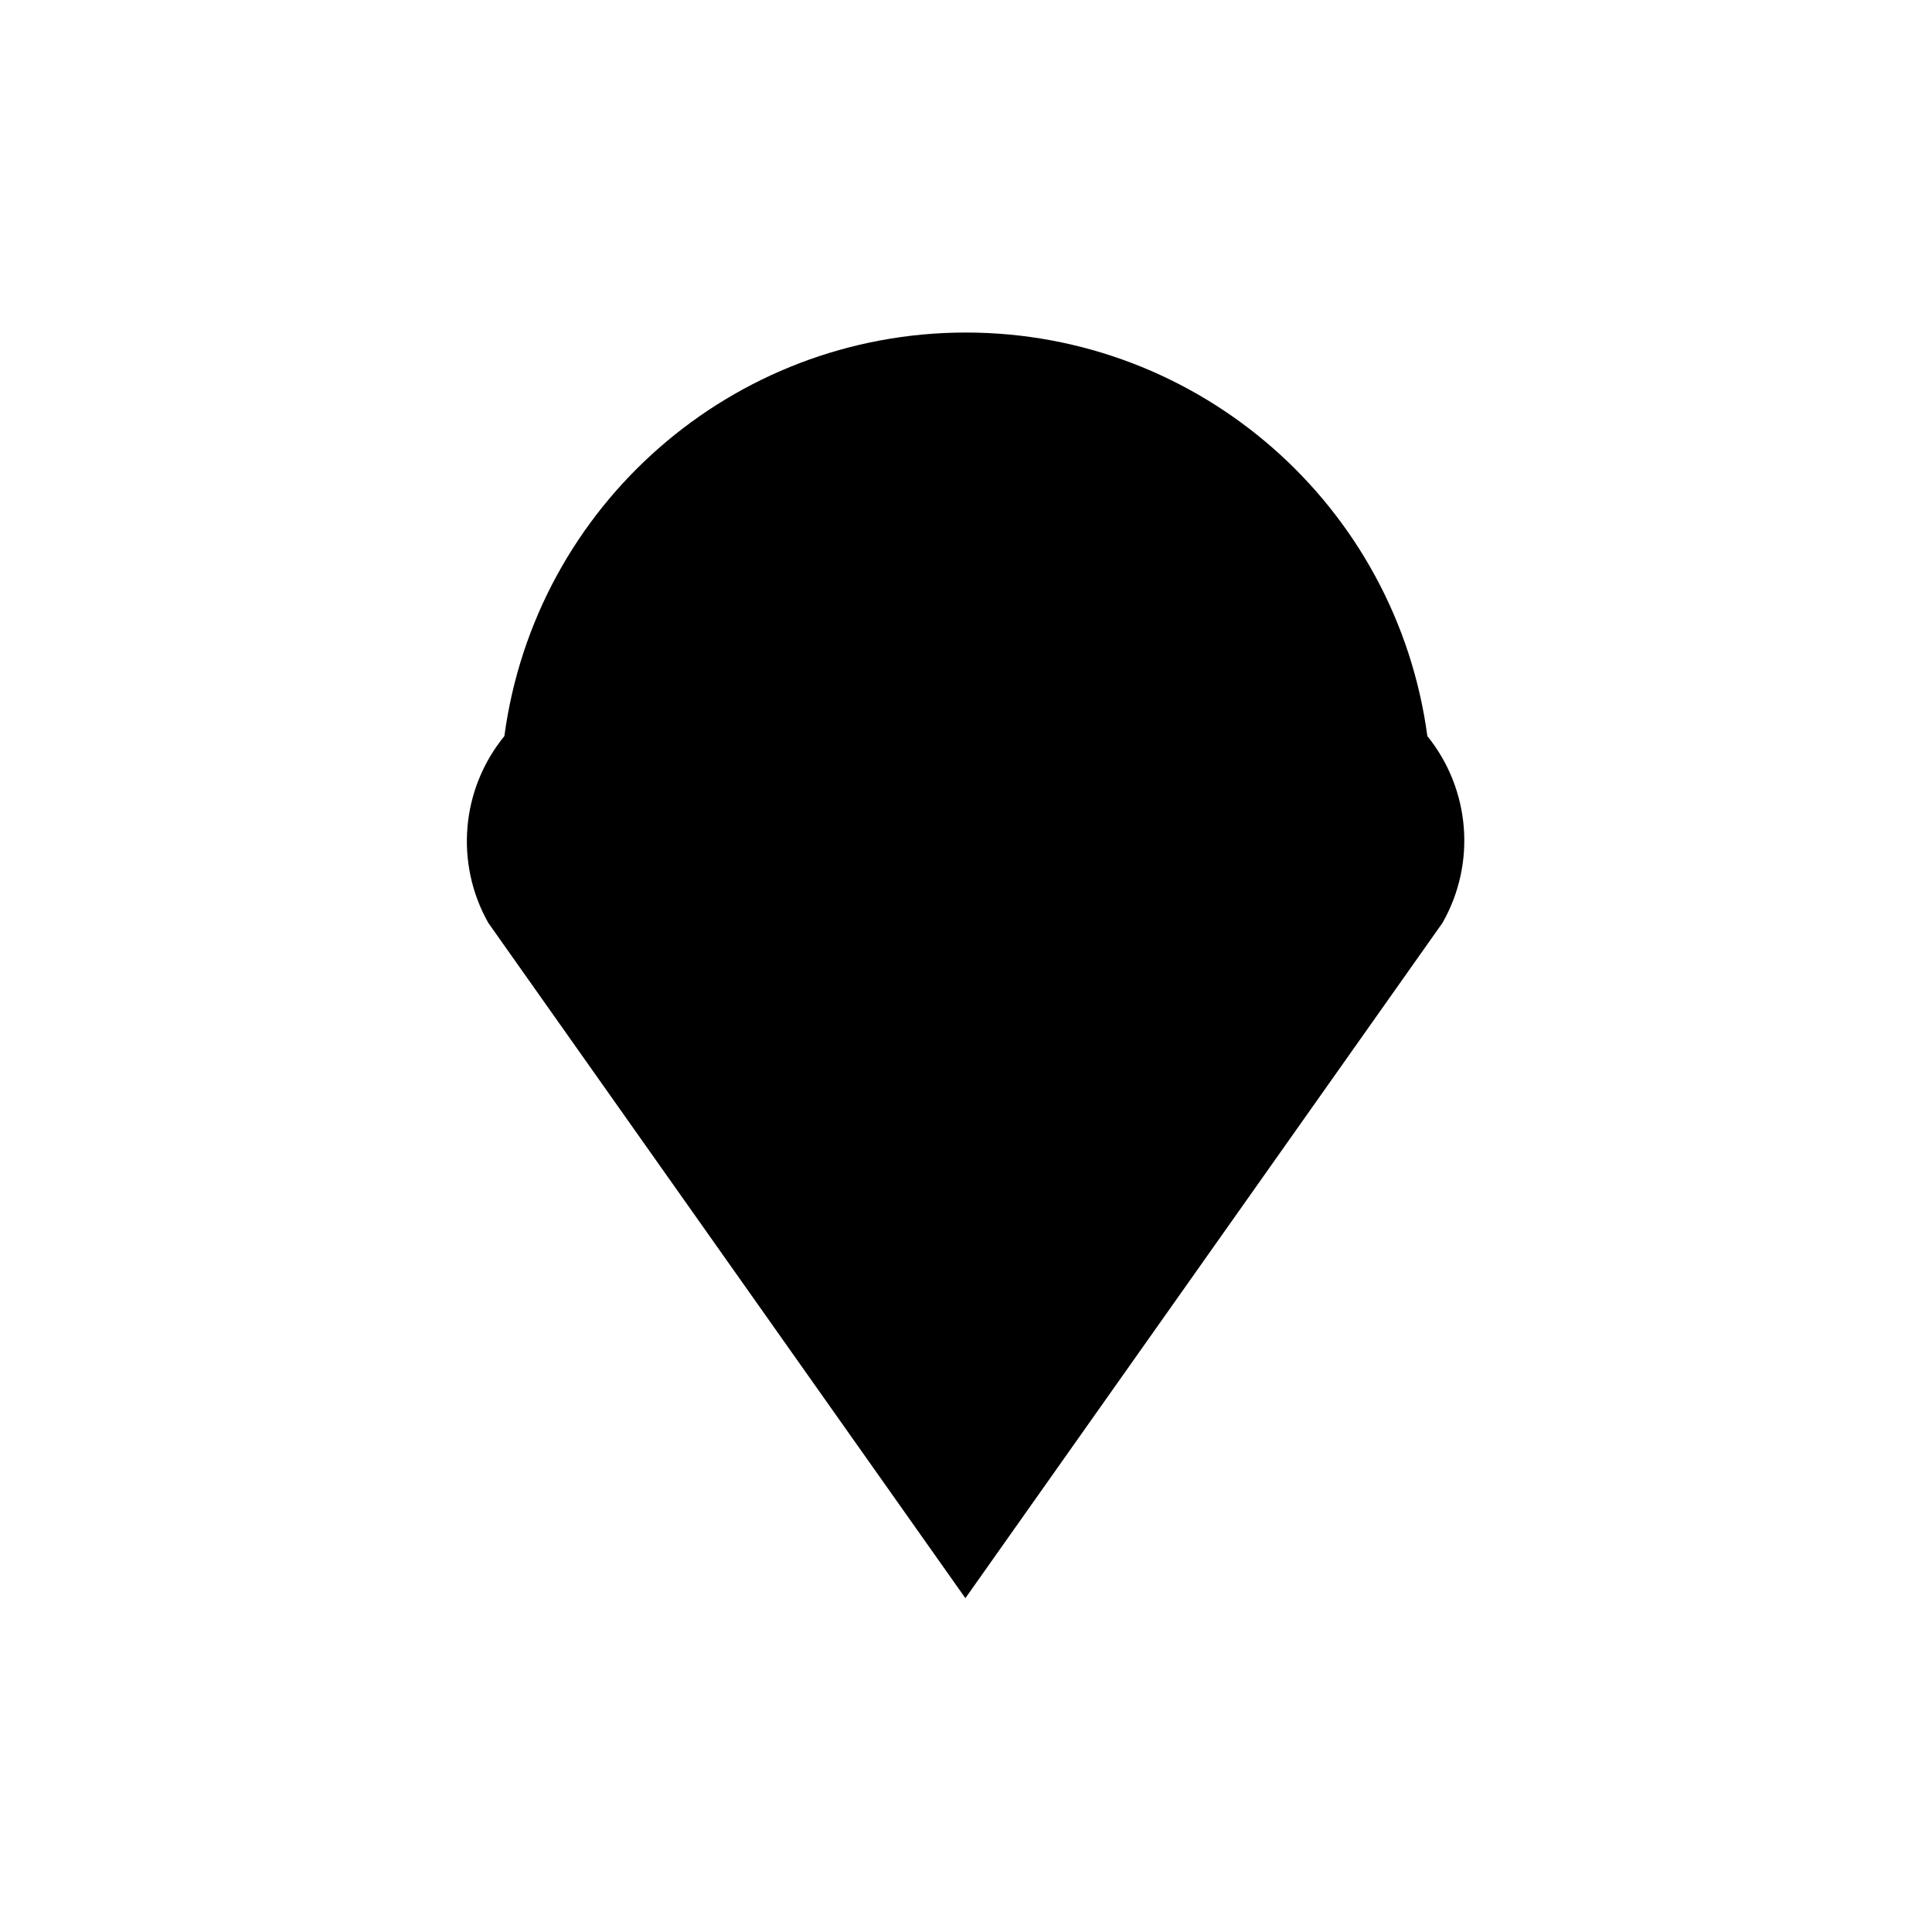
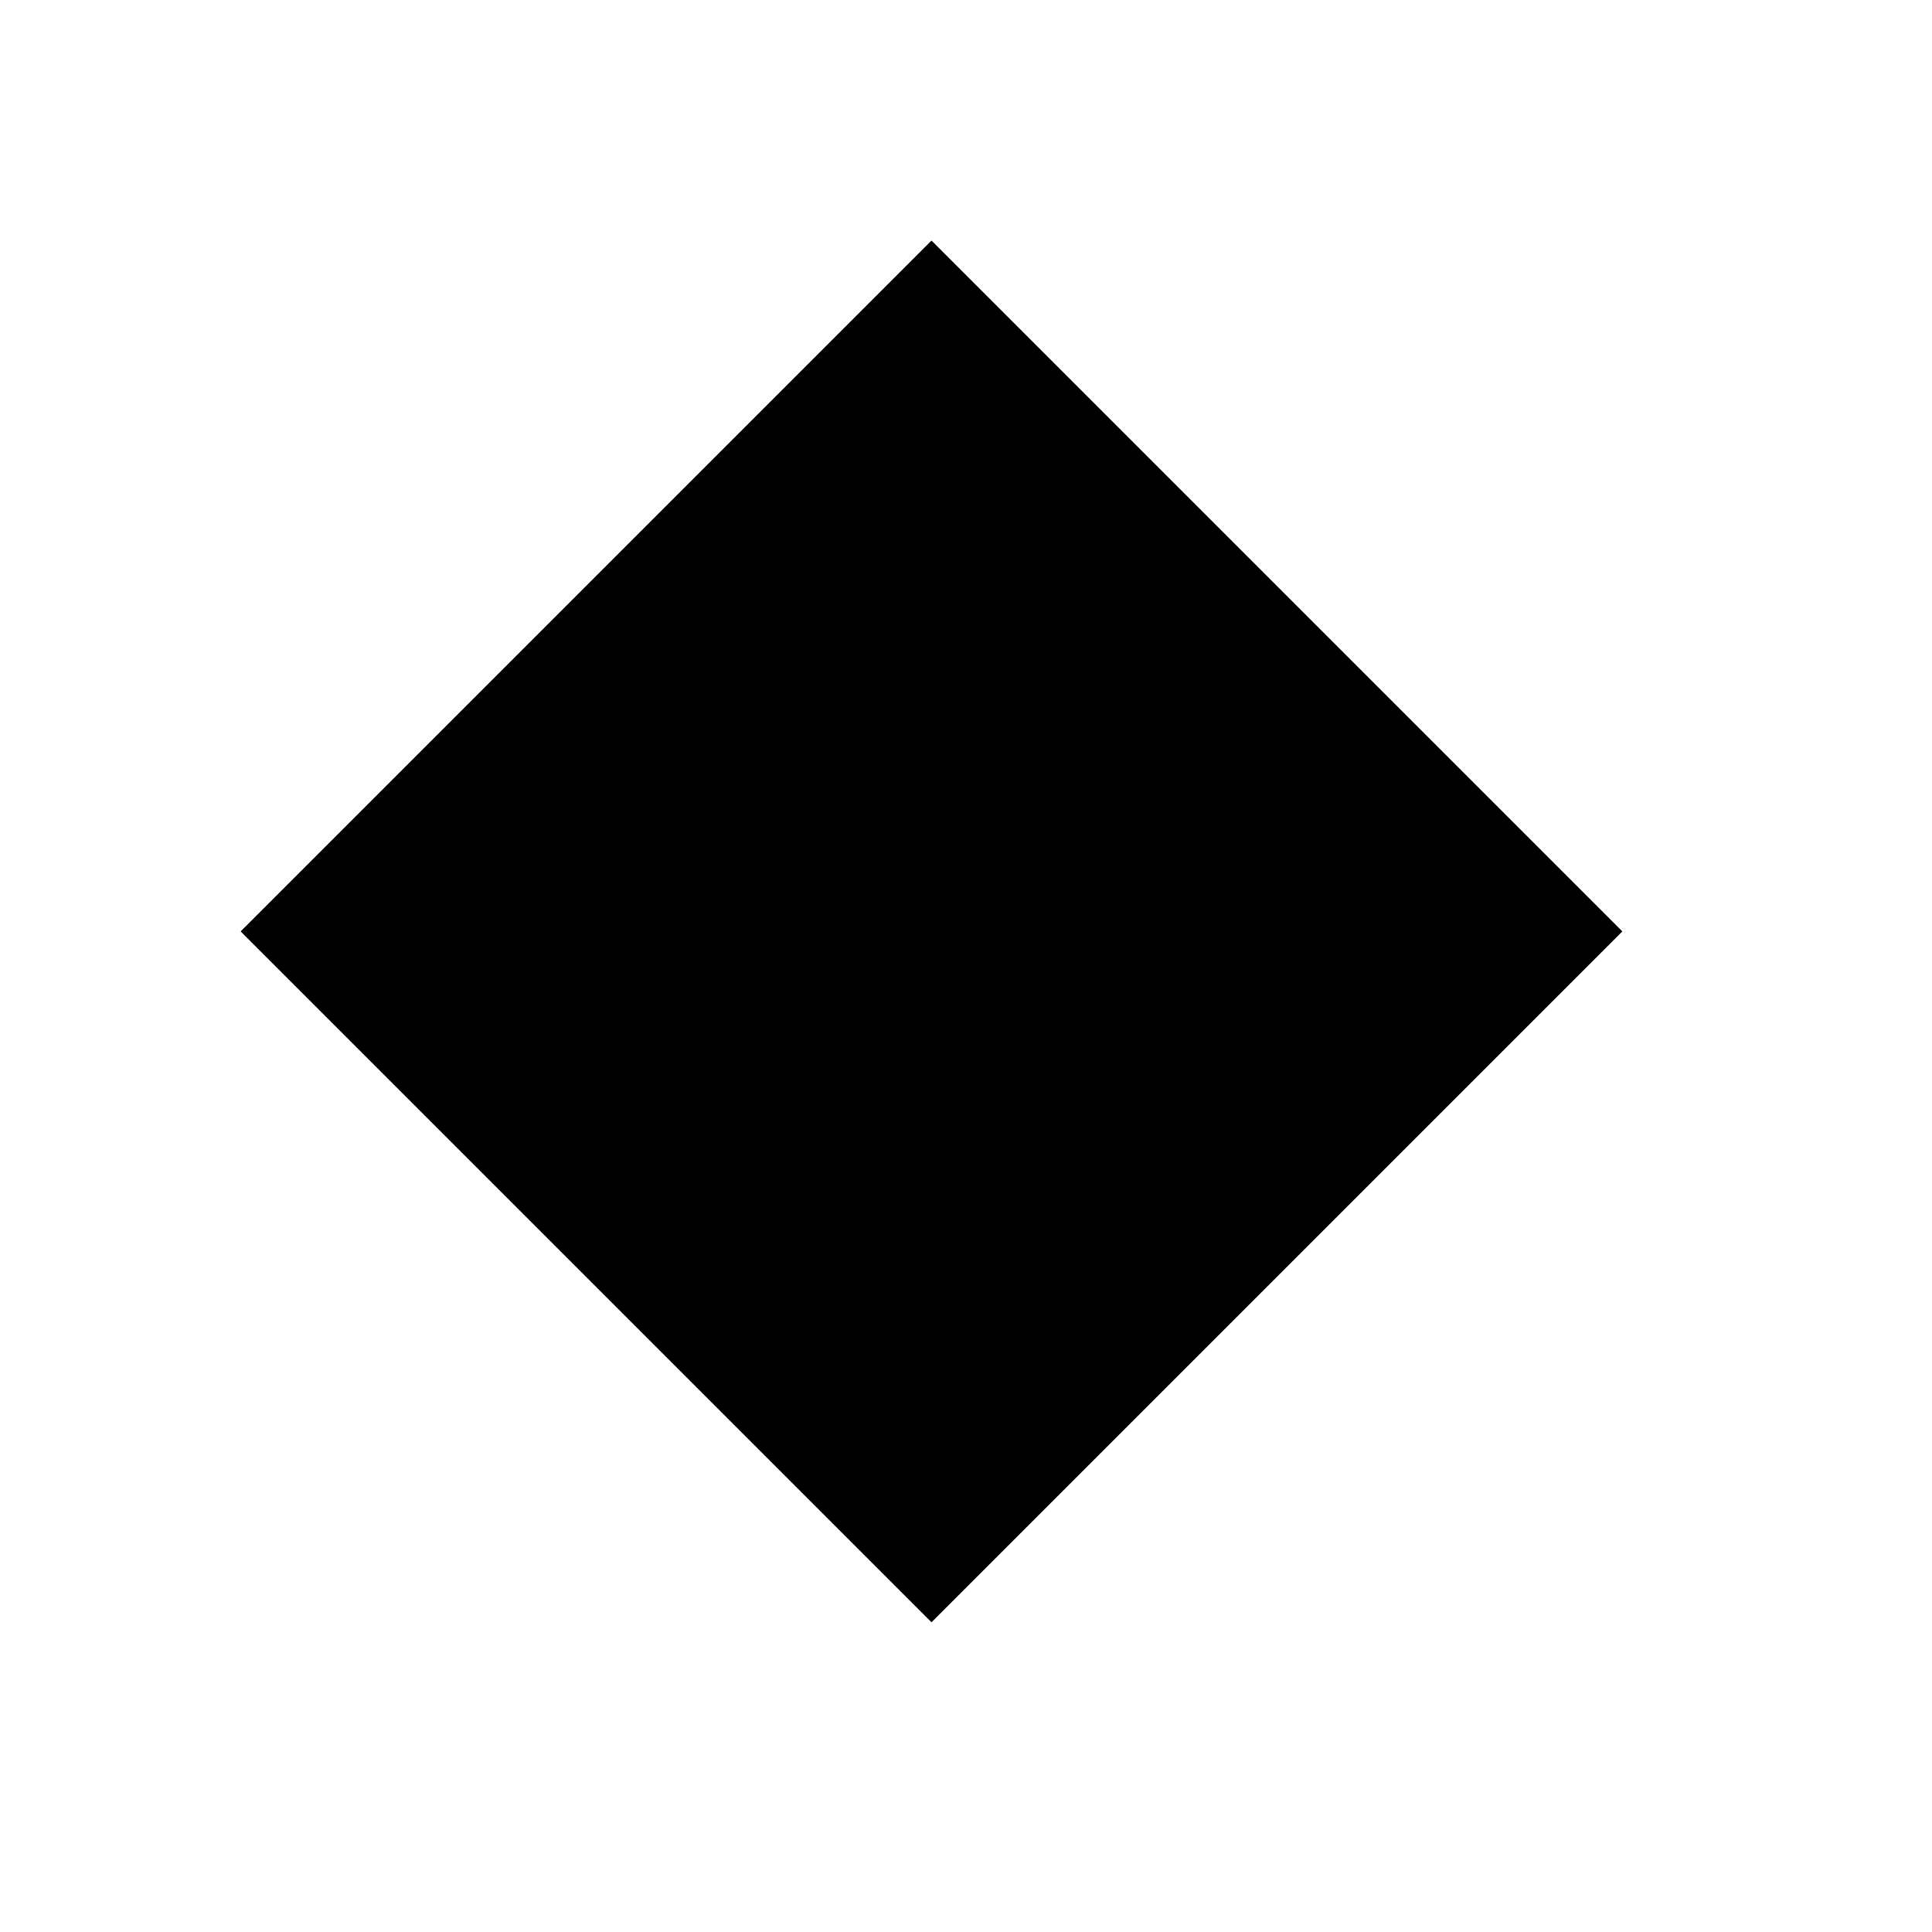
- <svg xmlns="http://www.w3.org/2000/svg" viewBox="0 0 141.73 141.73">
-   <defs>
-     <style>.cls-1{fill:current;}.cls-2{fill:none;fill:current;stroke-linecap:round;stroke-linejoin:round;stroke-width:0.75px;}</style>
-   </defs>
-   <g id="_24_fill" data-name="24 fill">
-     <path class="cls-1" d="M104.71,54h0A34.16,34.16,0,0,0,37,54h0a12.19,12.19,0,0,0-1.18,13.7l35,49.54,35-49.54A12.19,12.19,0,0,0,104.71,54Z" />
+ <svg viewBox="0 0 147 147">
+   <g id="_10_fill" data-name="10 fill">
+     <rect class="cls-1" x="33.71" y="33.71" width="74.32" height="74.32" transform="translate(-29.35 70.87) rotate(-45)" />
  </g>
-   <g id="_24_stroke" data-name="24 stroke">
-     <path class="cls-2" d="M70.81,69.79a8.08,8.08,0,1,1,0-16.16" />
-     <circle class="cls-2" cx="46.54" cy="61.71" r="8.08" />
-     <path class="cls-2" d="M70.86,117.27l35-49.54a12.19,12.19,0,1,0-22.81-6,12.22,12.22,0,0,0-24.44,0,12.19,12.19,0,1,0-22.81,6Z" />
-     <path class="cls-2" d="M70.86,106.15,86.55,83.79a5.5,5.5,0,1,0-10.29-2.7,5.39,5.39,0,1,0-10.77,0,5.5,5.5,0,1,0-10.29,2.7Z" />
-     <path class="cls-2" d="M70.92,69.79a8.08,8.08,0,1,0,0-16.16" />
-     <circle class="cls-2" cx="95.19" cy="61.71" r="8.08" />
-     <path class="cls-2" d="M104.72,54A34.16,34.16,0,0,0,37,54" />
-     <path class="cls-2" d="M91.85,49.93a22.72,22.72,0,0,0-42,0" />
+   <g id="_10_stroke" data-name="10 stroke">
+     <line class="cls-2" x1="60.08" y1="37.8" x2="60.08" y2="70.87" />
+     <line class="cls-2" x1="60.08" y1="90.04" x2="60.08" y2="103.93" />
+     <line class="cls-2" x1="65.42" y1="43.19" x2="65.42" y2="109.24" />
+     <line class="cls-2" x1="54.75" y1="43.13" x2="54.75" y2="70.87" />
+     <line class="cls-2" x1="49.41" y1="48.59" x2="49.41" y2="63.2" />
+     <line class="cls-2" x1="44.07" y1="53.91" x2="44.07" y2="63.2" />
+     <line class="cls-2" x1="54.75" y1="67.03" x2="30.8" y2="67.03" />
+     <line class="cls-2" x1="65.42" y1="70.87" x2="27.02" y2="70.87" />
+     <line class="cls-2" x1="54.75" y1="63.2" x2="34.68" y2="63.2" />
+     <line class="cls-2" x1="65.42" y1="74.7" x2="30.85" y2="74.7" />
+     <line class="cls-2" x1="65.42" y1="78.53" x2="34.68" y2="78.53" />
+     <line class="cls-2" x1="65.42" y1="82.37" x2="38.52" y2="82.37" />
+     <line class="cls-2" x1="65.42" y1="86.2" x2="42.35" y2="86.2" />
+     <line class="cls-2" x1="65.42" y1="90.04" x2="46.19" y2="90.04" />
+     <line class="cls-2" x1="60.08" y1="93.87" x2="50.02" y2="93.87" />
+     <line class="cls-2" x1="60.08" y1="97.71" x2="53.86" y2="97.71" />
+     <rect class="cls-3" x="33.71" y="33.71" width="74.32" height="74.32" transform="translate(-29.35 70.87) rotate(-45)" />
+     <rect class="cls-2" x="39.86" y="39.86" width="62.01" height="62.01" transform="translate(-29.35 70.86) rotate(-45)" />
+     <line class="cls-2" x1="81.65" y1="37.8" x2="81.65" y2="70.87" />
+     <line class="cls-2" x1="81.65" y1="90.04" x2="81.65" y2="103.93" />
+     <polyline class="cls-2" points="81.65 37.8 70.86 48.59 60.08 37.8" />
+     <line class="cls-2" x1="78.16" y1="34.31" x2="67.38" y2="45.1" />
+     <line class="cls-2" x1="74.34" y1="30.49" x2="63.56" y2="41.28" />
+     <line class="cls-2" x1="76.31" y1="43.19" x2="76.31" y2="109.24" />
+     <line class="cls-2" x1="86.98" y1="43.13" x2="86.98" y2="70.87" />
+     <line class="cls-2" x1="92.32" y1="48.59" x2="92.32" y2="63.2" />
+     <line class="cls-2" x1="97.66" y1="53.91" x2="97.66" y2="63.2" />
+     <line class="cls-2" x1="86.98" y1="67.03" x2="110.93" y2="67.03" />
+     <line class="cls-2" x1="76.31" y1="70.87" x2="114.71" y2="70.87" />
+     <line class="cls-2" x1="86.98" y1="63.2" x2="107.05" y2="63.2" />
+     <line class="cls-2" x1="76.31" y1="74.7" x2="110.88" y2="74.7" />
+     <line class="cls-2" x1="76.31" y1="78.53" x2="107.05" y2="78.53" />
+     <line class="cls-2" x1="76.31" y1="82.37" x2="103.21" y2="82.37" />
+     <line class="cls-2" x1="76.31" y1="86.2" x2="99.38" y2="86.2" />
+     <line class="cls-2" x1="76.31" y1="90.04" x2="95.54" y2="90.04" />
+     <line class="cls-2" x1="81.65" y1="93.87" x2="91.71" y2="93.87" />
+     <line class="cls-2" x1="81.65" y1="97.71" x2="87.87" y2="97.71" />
+     <line class="cls-2" x1="70.87" y1="48.59" x2="70.86" y2="114.71" />
  </g>
</svg>
